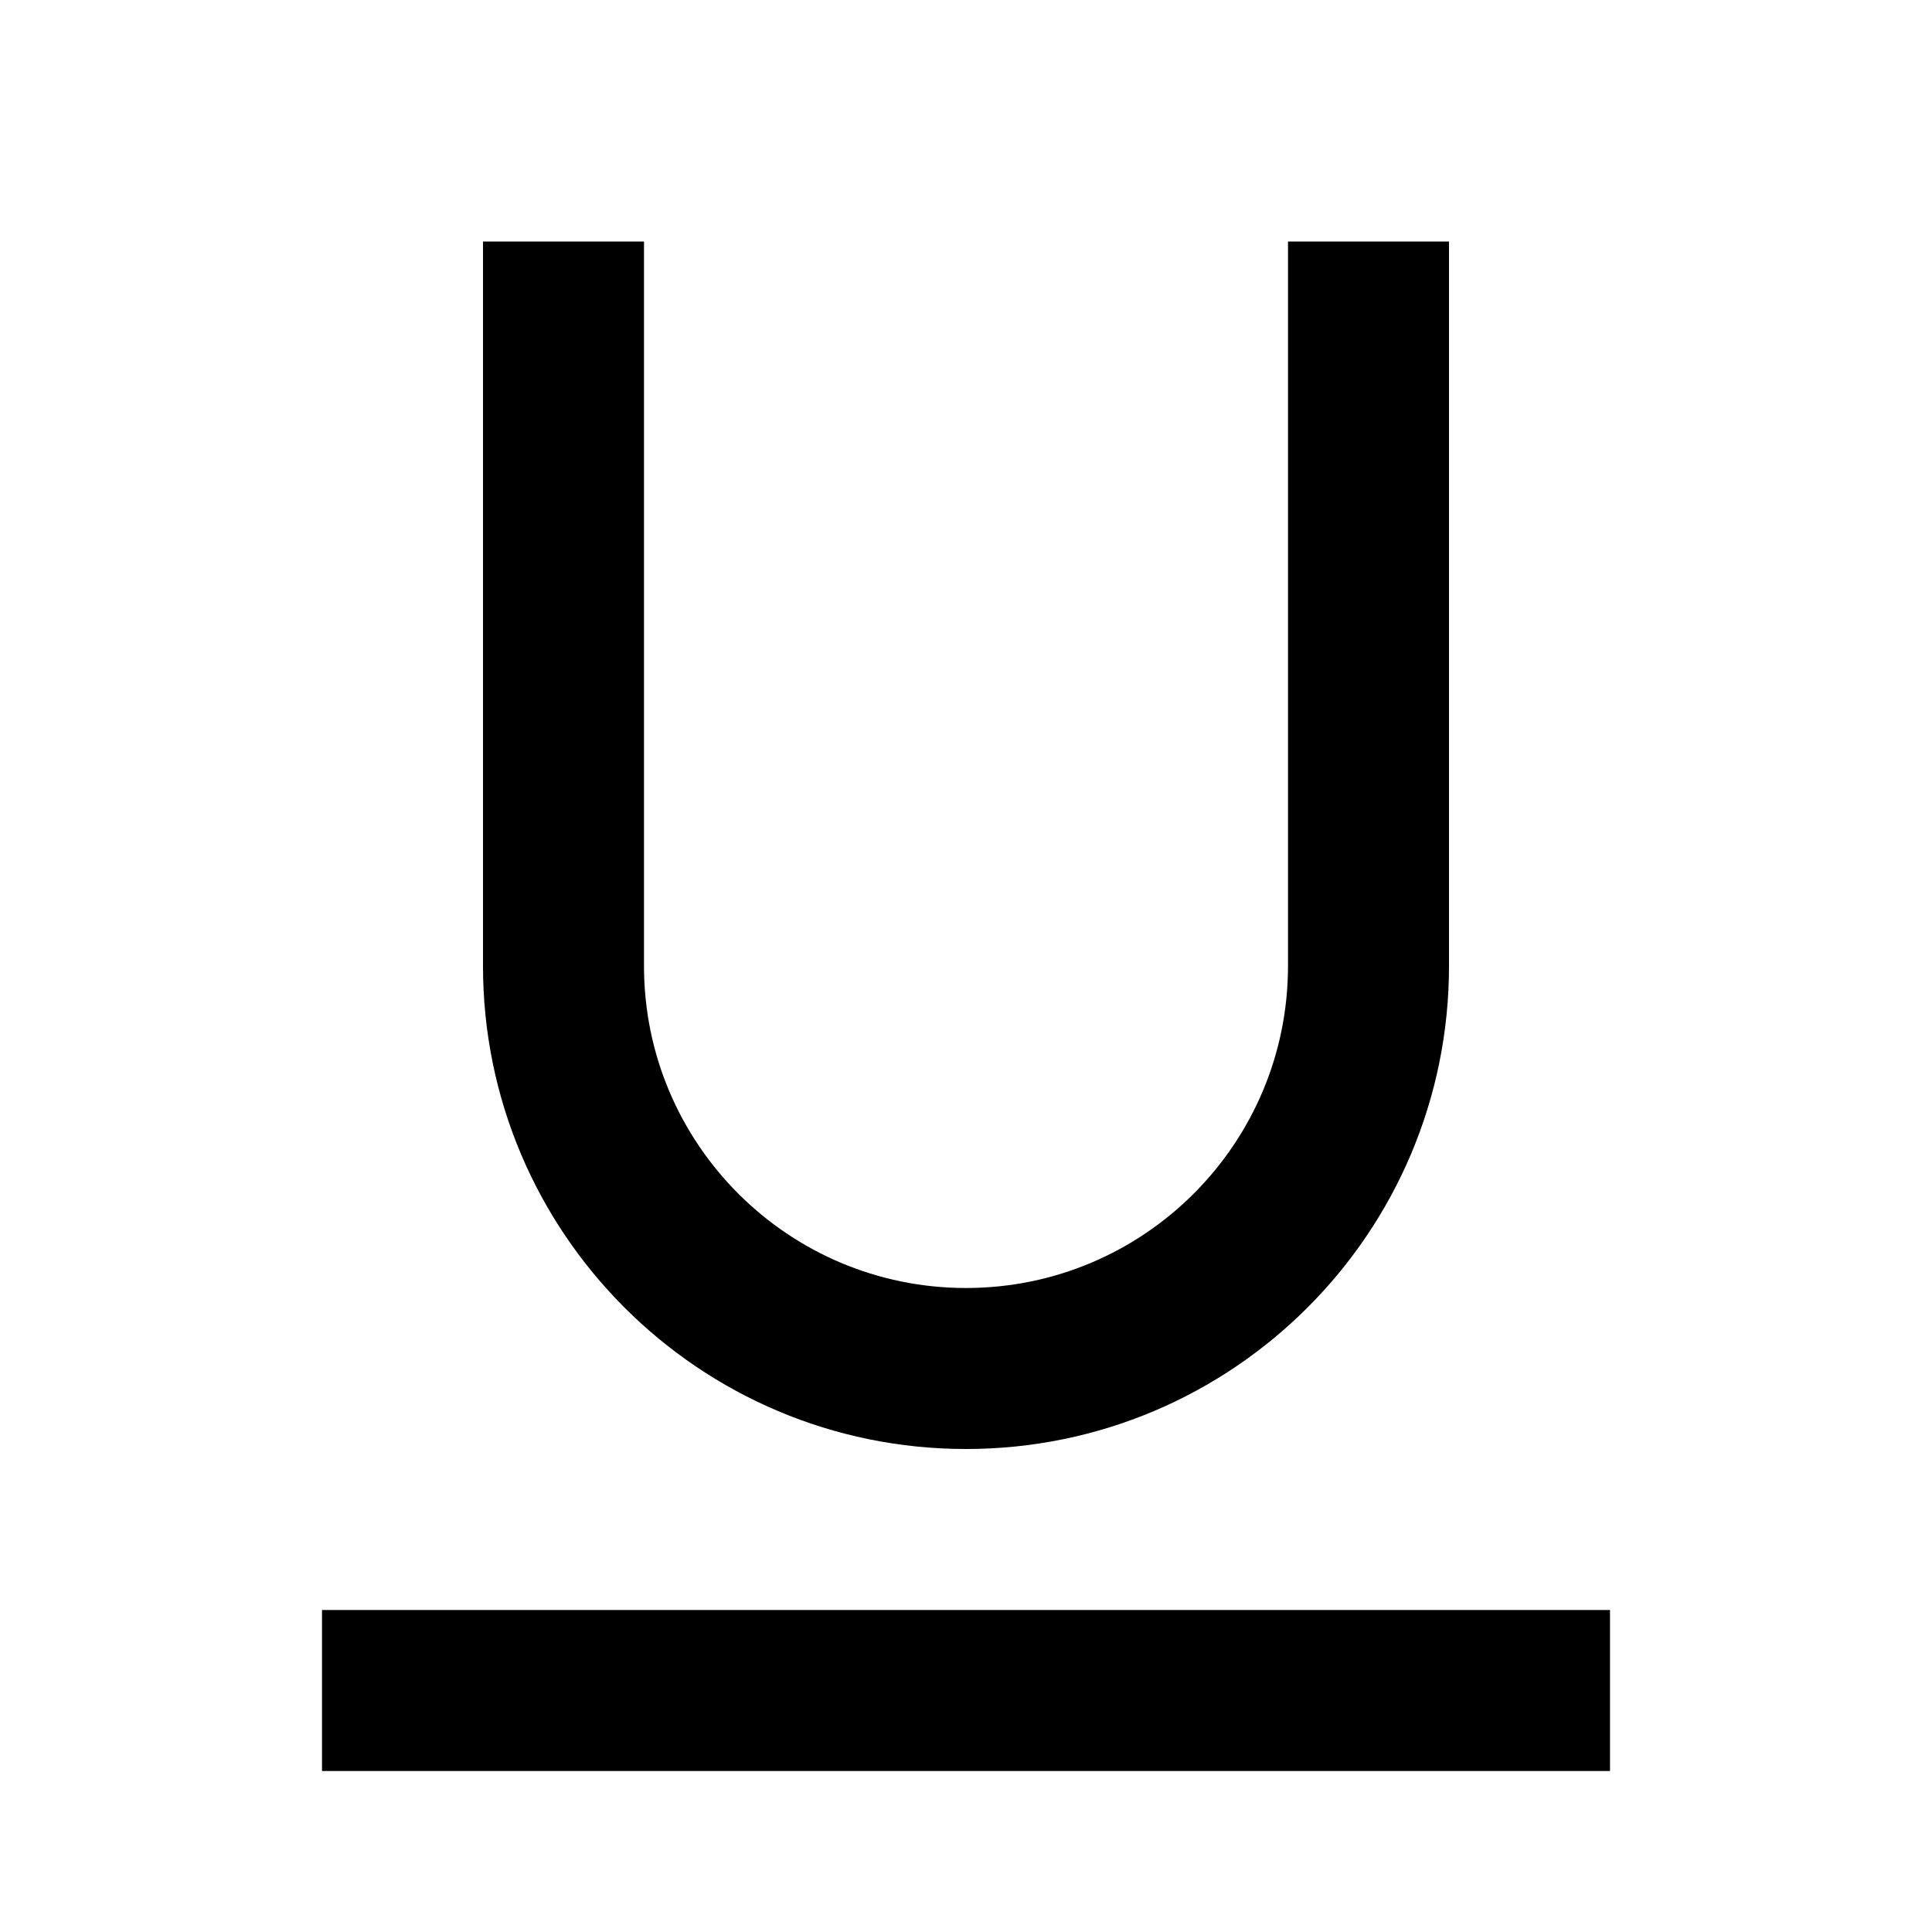
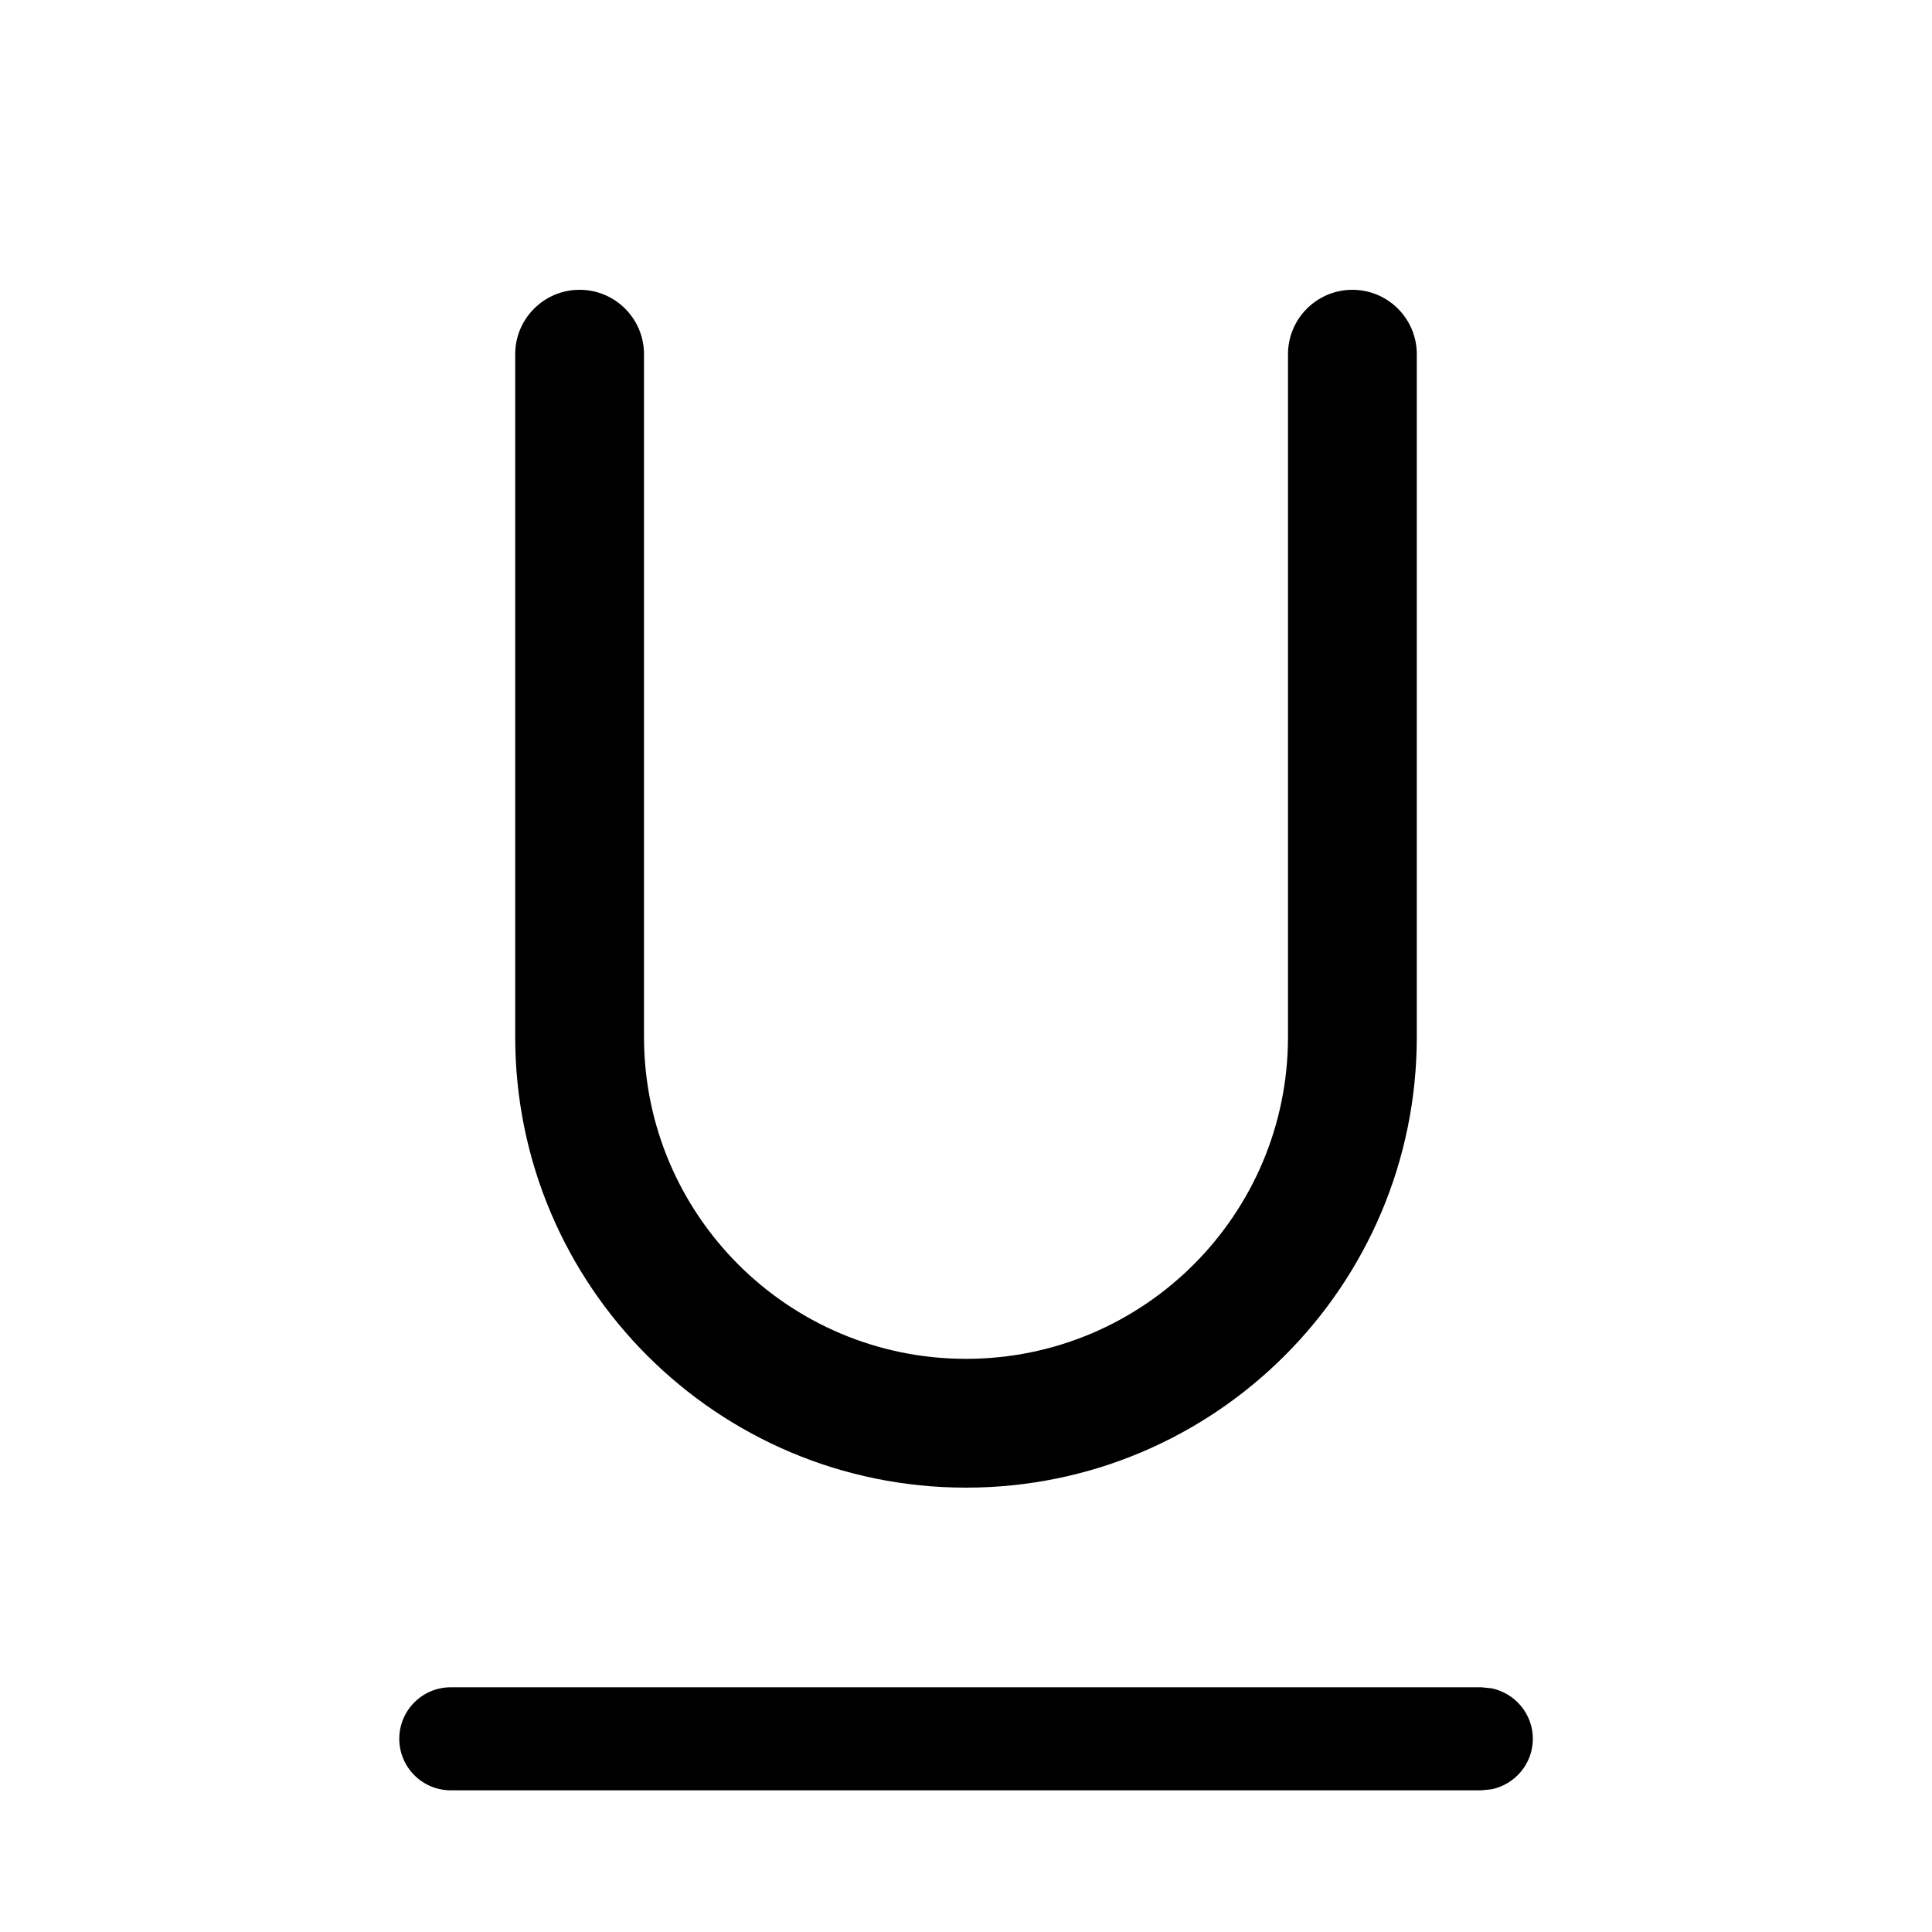
- <svg xmlns="http://www.w3.org/2000/svg" viewBox="0 0 24 24" fill="currentColor">
-   <path d="M8 3V12C8 14.209 9.791 16 12 16C14.209 16 16 14.209 16 12V3H18V12C18 15.314 15.314 18 12 18C8.686 18 6 15.314 6 12V3H8ZM4 20H20V22H4V20Z" />
+ <svg xmlns="http://www.w3.org/2000/svg" width="15" height="15" viewBox="0 0 15 15" fill="none">
+   <path d="M11.581 13.108C11.763 13.146 11.901 13.307 11.901 13.5C11.901 13.693 11.763 13.854 11.581 13.892L11.5 13.9H3.5C3.279 13.9 3.1 13.721 3.1 13.5C3.1 13.279 3.279 13.1 3.5 13.1H11.5L11.581 13.108ZM10.5 2.25C10.776 2.25 11 2.474 11 2.75V8.05C11 9.983 9.433 11.55 7.5 11.55C5.567 11.55 4 9.983 4 8.05V2.75C4 2.474 4.224 2.25 4.5 2.25C4.776 2.25 5 2.474 5 2.75V8.05C5 9.431 6.12 10.55 7.5 10.55C8.881 10.55 10 9.43 10 8.05V2.75C10 2.474 10.224 2.25 10.5 2.25Z" fill="currentColor" />
</svg>
